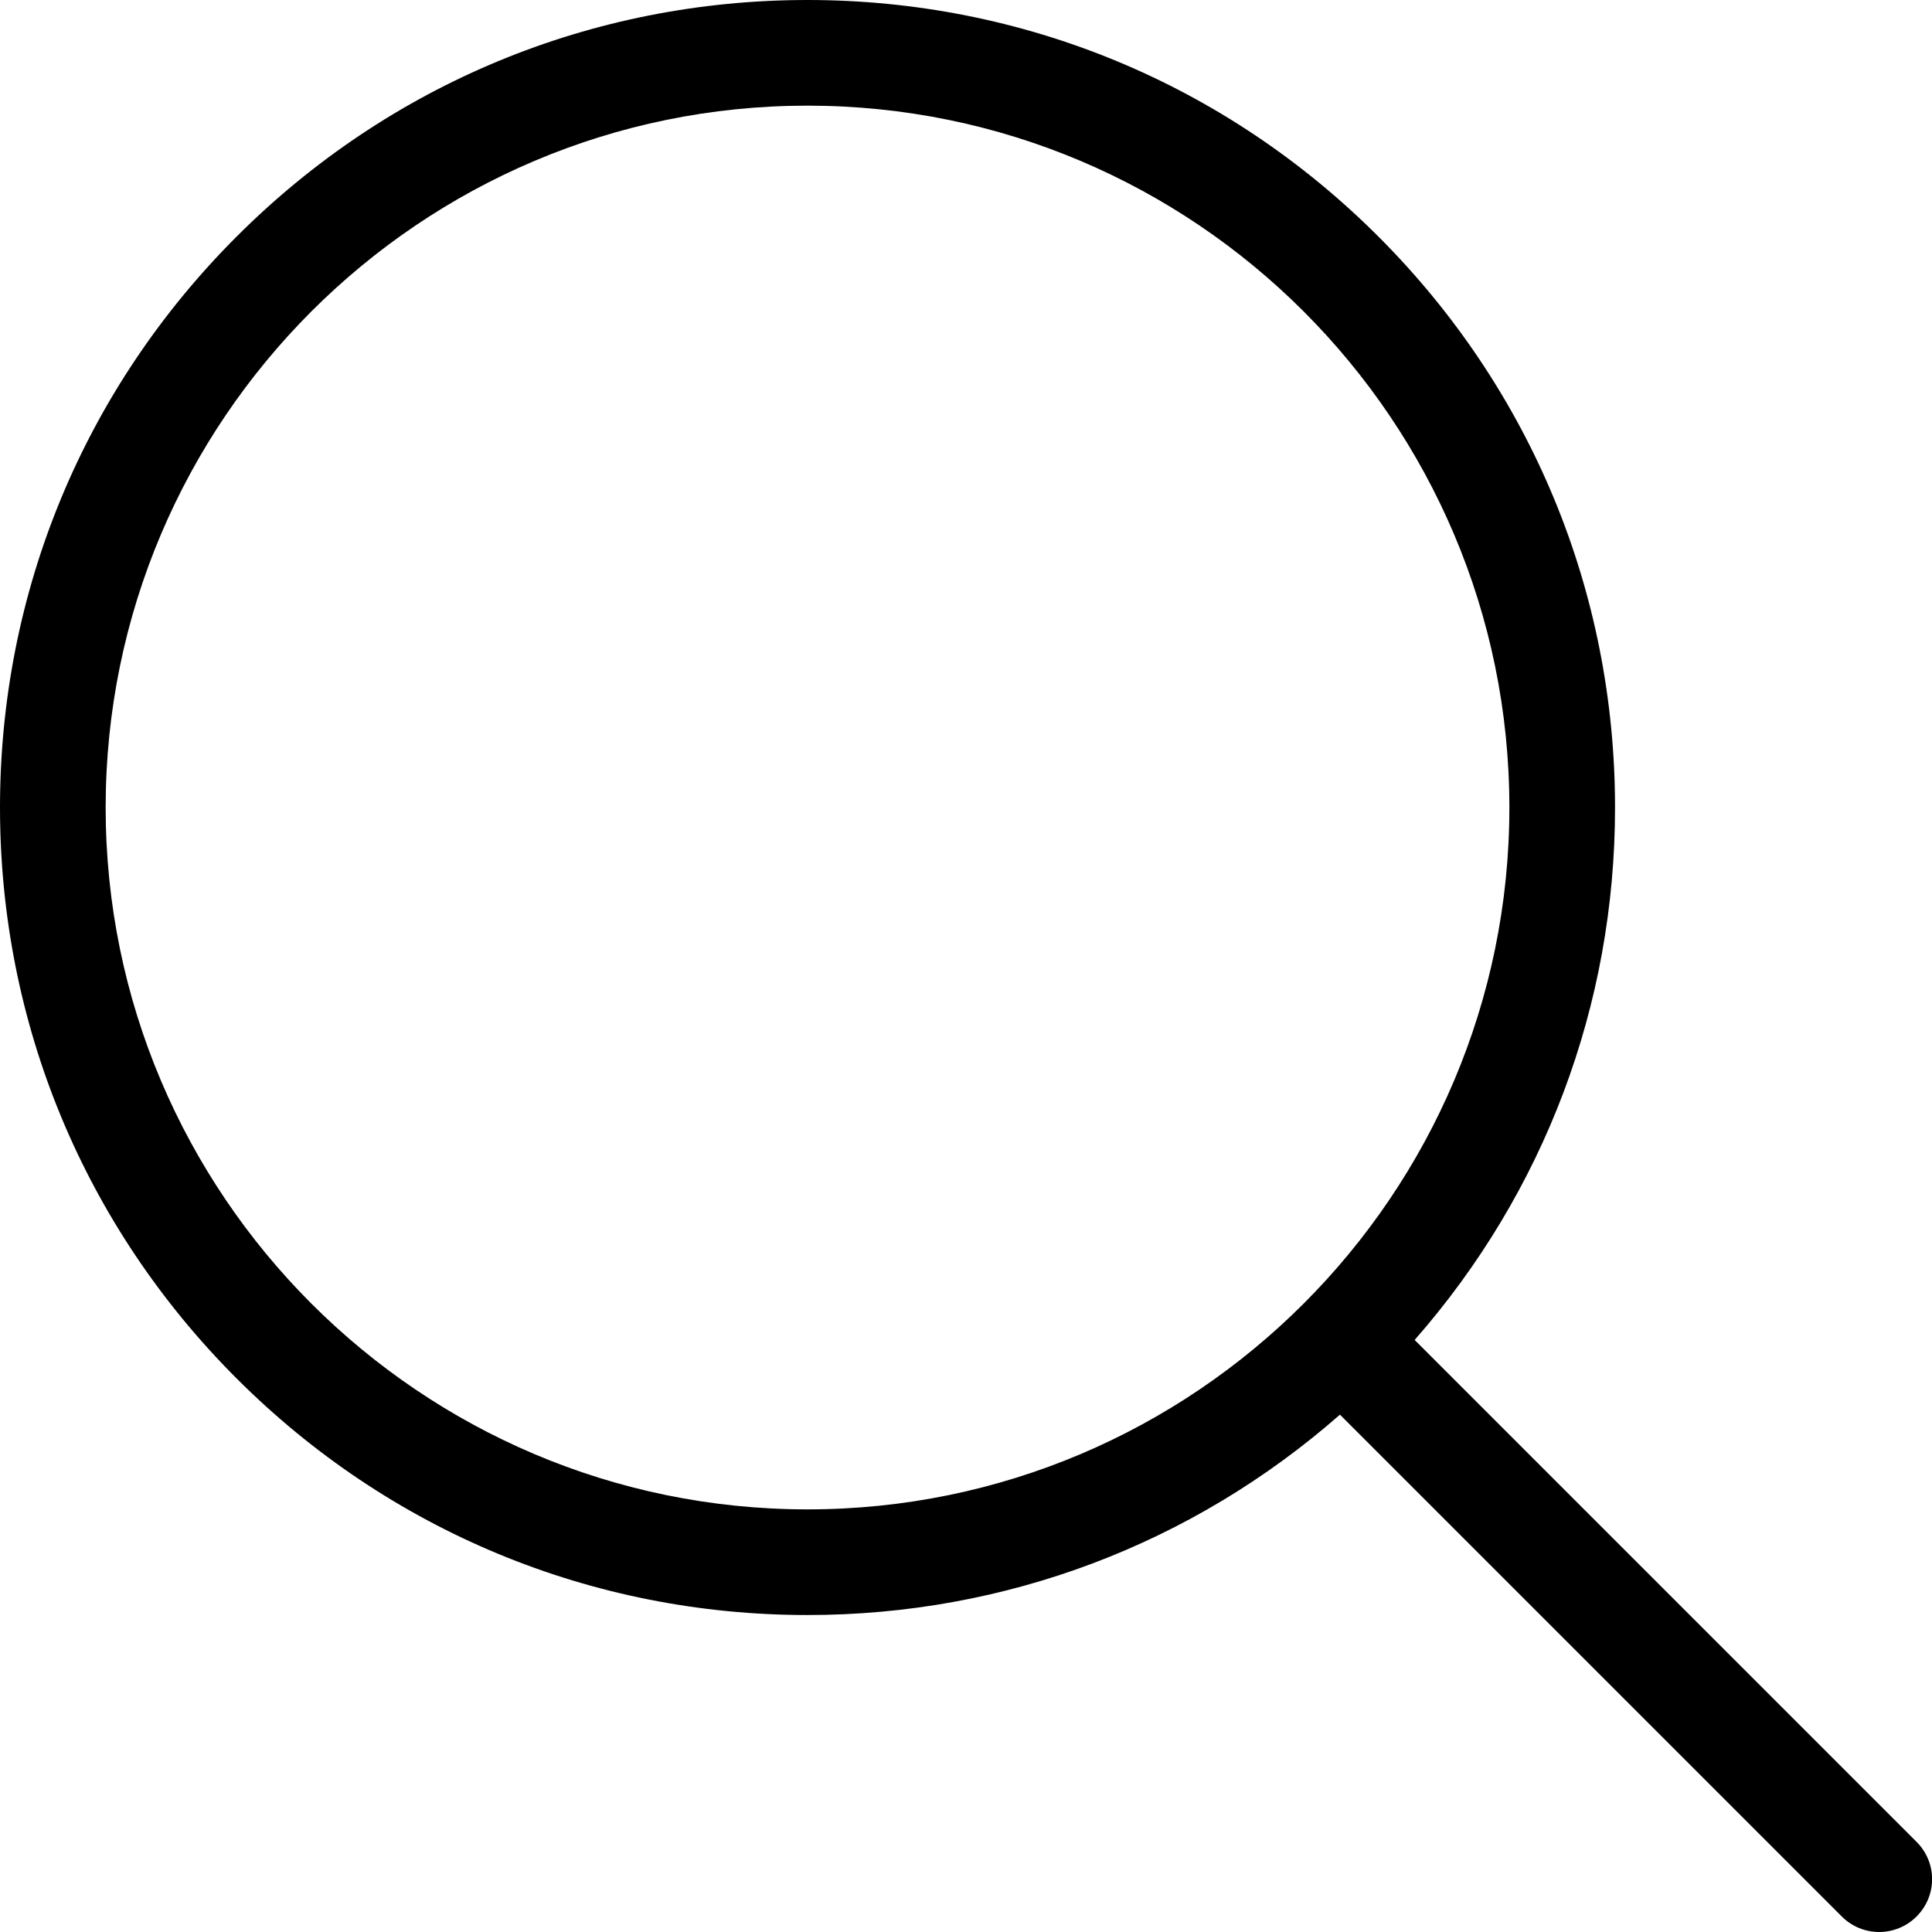
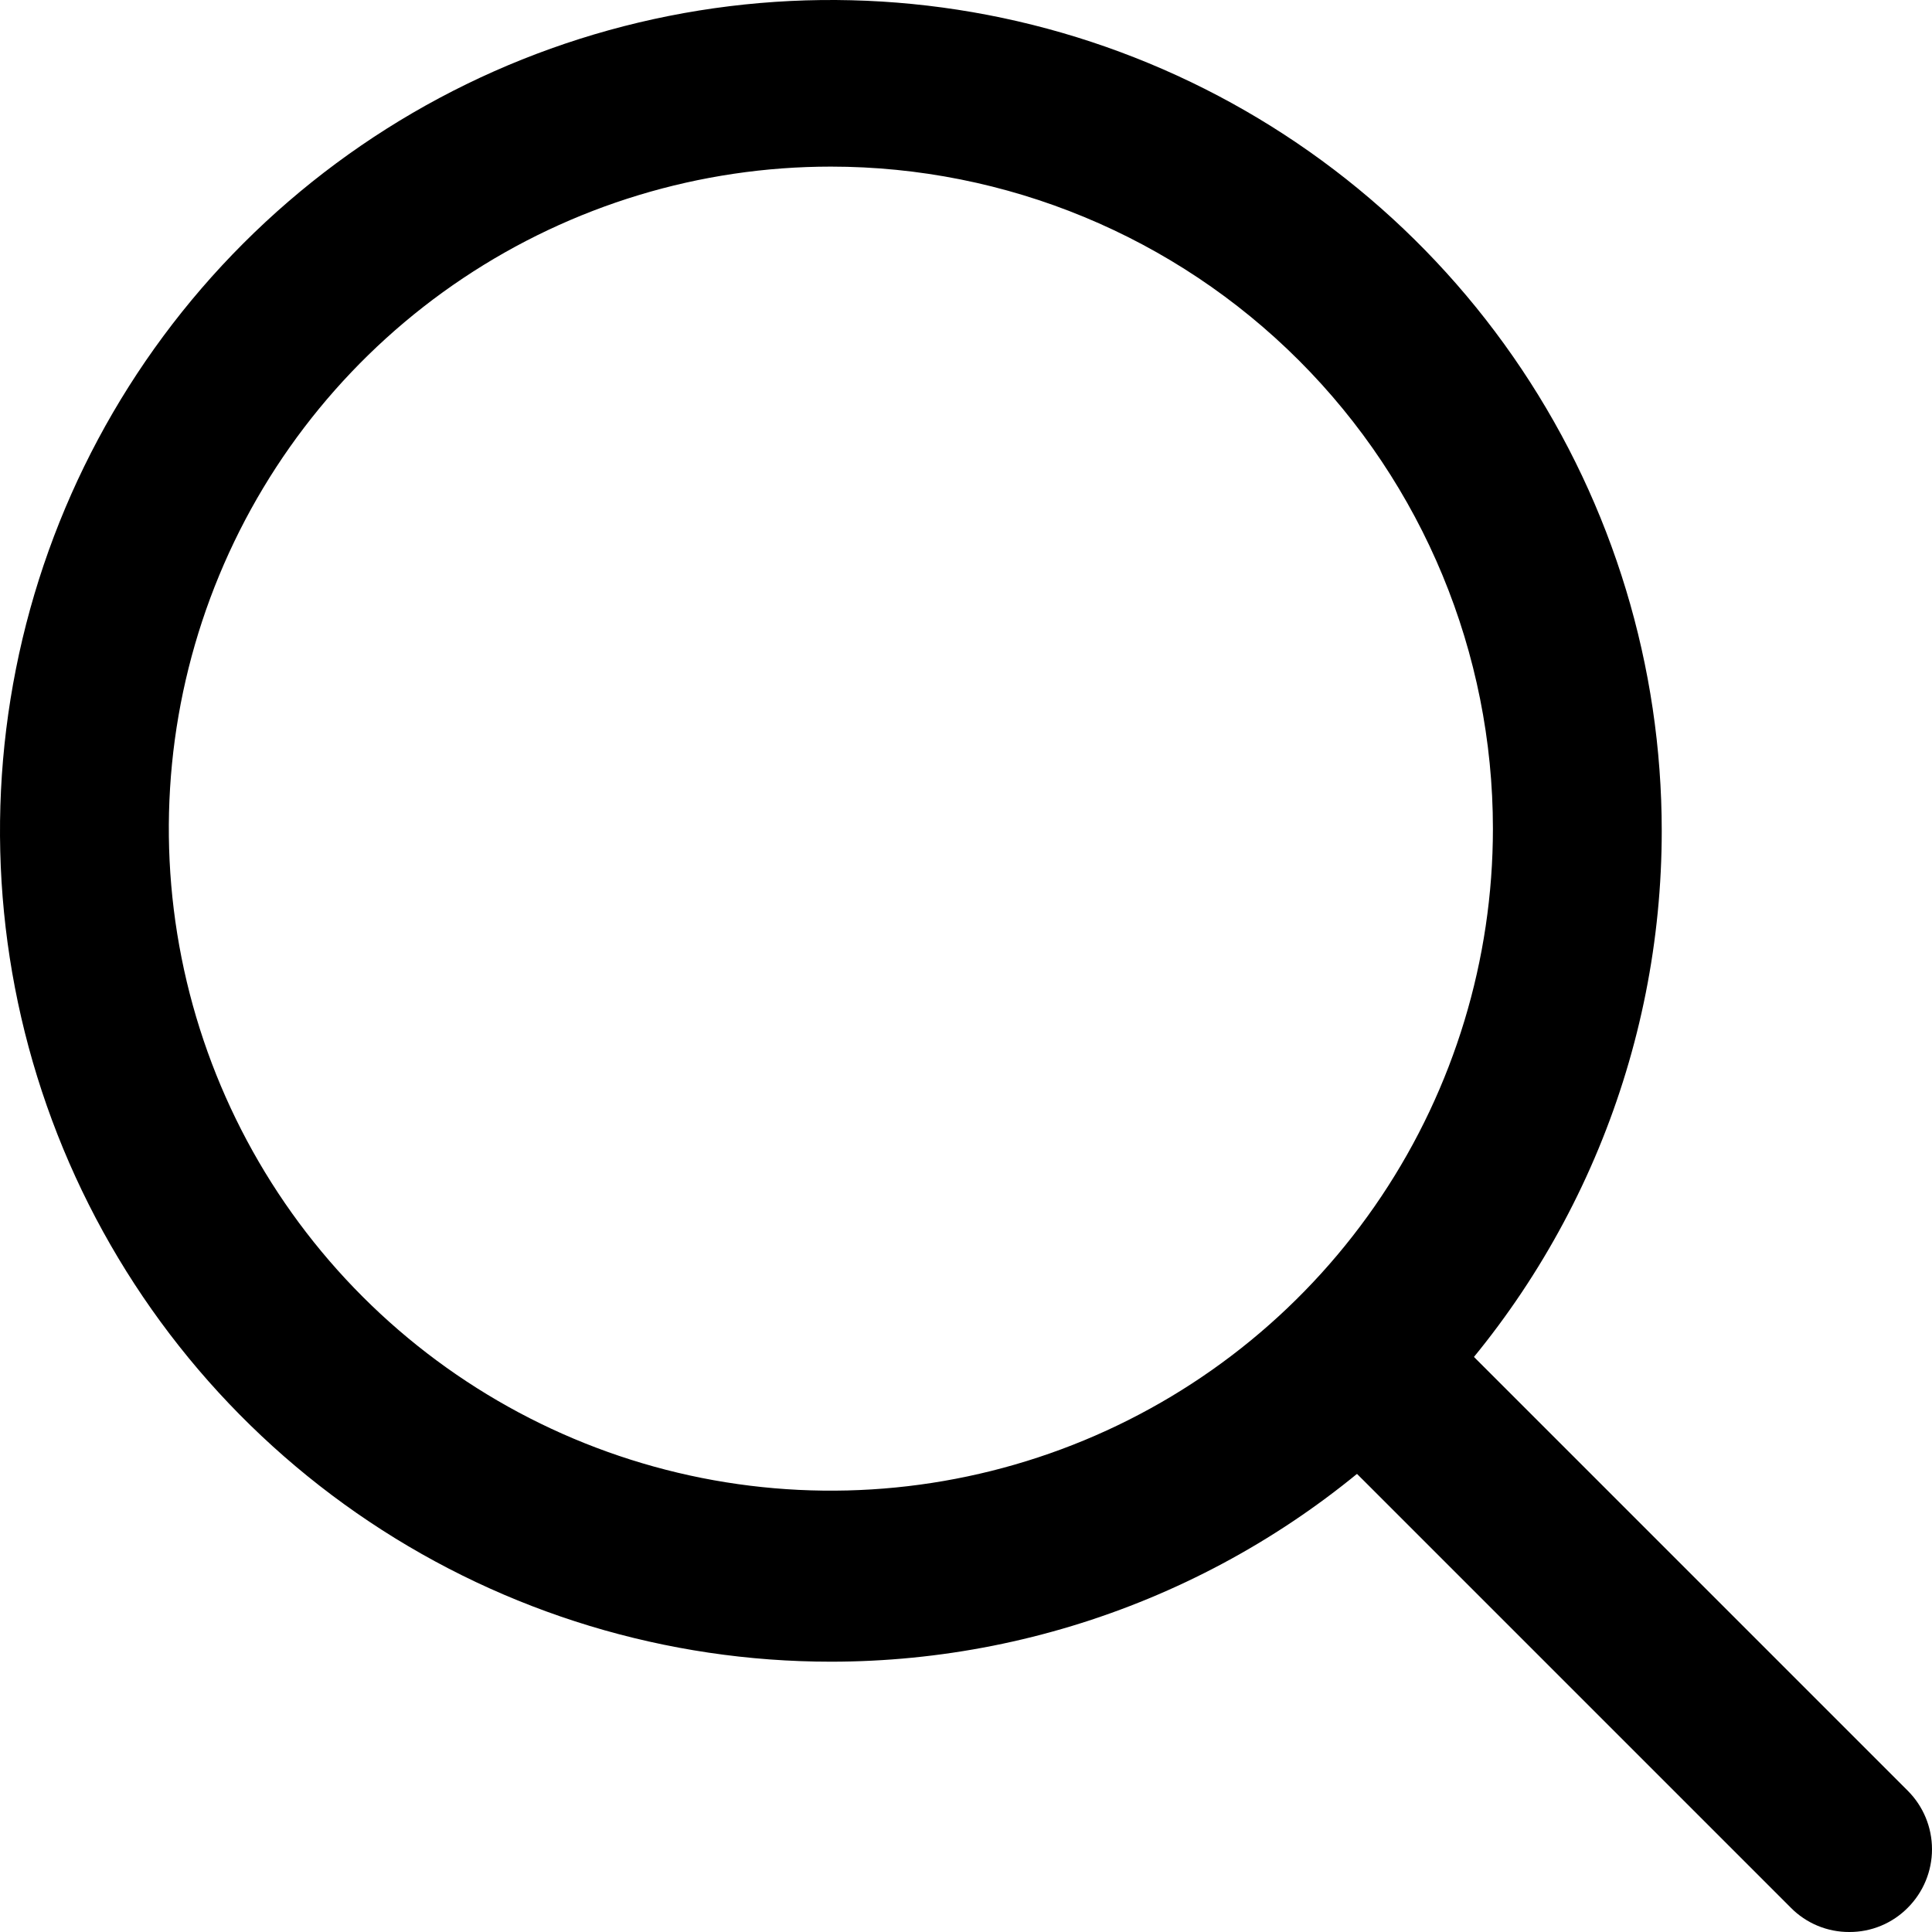
- <svg xmlns="http://www.w3.org/2000/svg" version="1.1" x="0px" y="0px" viewBox="0 0 512 512" style="enable-background:new 0 0 512 512;" xml:space="preserve">
-   <path d="M507.9,488.1l-133-133C409.2,316,428,266.5,428,214c0-57.2-22.3-110.9-62.7-151.3C324.9,22.3,271.2,0,214,0  C156.8,0,103.1,22.3,62.7,62.7C22.3,103.1,0,156.8,0,214c0,57.2,22.3,110.9,62.7,151.3C103.1,405.7,156.8,428,214,428  c52.5,0,102-18.8,141.1-53.1l133,133c2.7,2.7,6.3,4.1,9.9,4.1s7.2-1.4,9.9-4.1C513.4,502.4,513.4,493.6,507.9,488.1z M28,214  c0-102.6,83.4-186,186-186s186,83.4,186,186s-83.4,186-186,186S28,316.6,28,214z" />
+ <svg xmlns="http://www.w3.org/2000/svg" width="512" height="512" viewBox="0 0 512 512" fill="none">
+   <g clip-path="url(#clip0_3322_17761)">
+     <path d="M220.189 440.365C176.64 440.365 134.068 427.452 97.859 403.258C61.649 379.064 33.427 344.676 16.761 304.443C0.095 264.21 -4.265 219.938 4.231 177.227C12.727 134.516 33.698 95.283 64.492 64.49C95.286 33.697 134.52 12.727 177.232 4.231C219.945 -4.265 264.217 0.095 304.452 16.761C344.686 33.426 379.075 61.647 403.269 97.856C427.464 134.065 440.378 176.635 440.378 220.183C440.378 249.097 434.683 277.729 423.617 304.443C412.551 331.157 396.332 355.429 375.886 375.875C355.44 396.321 331.166 412.54 304.452 423.605C277.737 434.67 249.105 440.365 220.189 440.365ZM220.189 44.154C185.488 44.154 151.567 54.443 122.715 73.721C93.862 92.999 71.374 120.4 58.095 152.458C44.816 184.516 41.341 219.792 48.111 253.825C54.881 287.858 71.591 319.119 96.128 343.656C120.665 368.192 151.927 384.901 185.961 391.671C219.994 398.441 255.271 394.966 287.331 381.687C319.39 368.408 346.791 345.921 366.07 317.069C385.348 288.218 395.638 254.297 395.638 219.598C395.638 173.067 377.154 128.442 344.25 95.54C311.347 62.638 266.721 44.154 220.189 44.154Z" fill="black" />
+     <path d="M490.088 512C487.207 512.014 484.352 511.452 481.69 510.347C479.029 509.242 476.615 507.617 474.59 505.567L353.823 384.803C349.949 380.646 347.84 375.147 347.94 369.466C348.04 363.784 350.342 358.363 354.36 354.345C358.378 350.327 363.799 348.026 369.481 347.925C375.162 347.825 380.661 349.934 384.819 353.808L505.586 474.572C509.693 478.684 512 484.258 512 490.07C512 495.881 509.693 501.455 505.586 505.567C503.561 507.617 501.148 509.242 498.486 510.347C495.825 511.452 492.97 512.014 490.088 512Z" fill="black" />
+   </g>
</svg>
